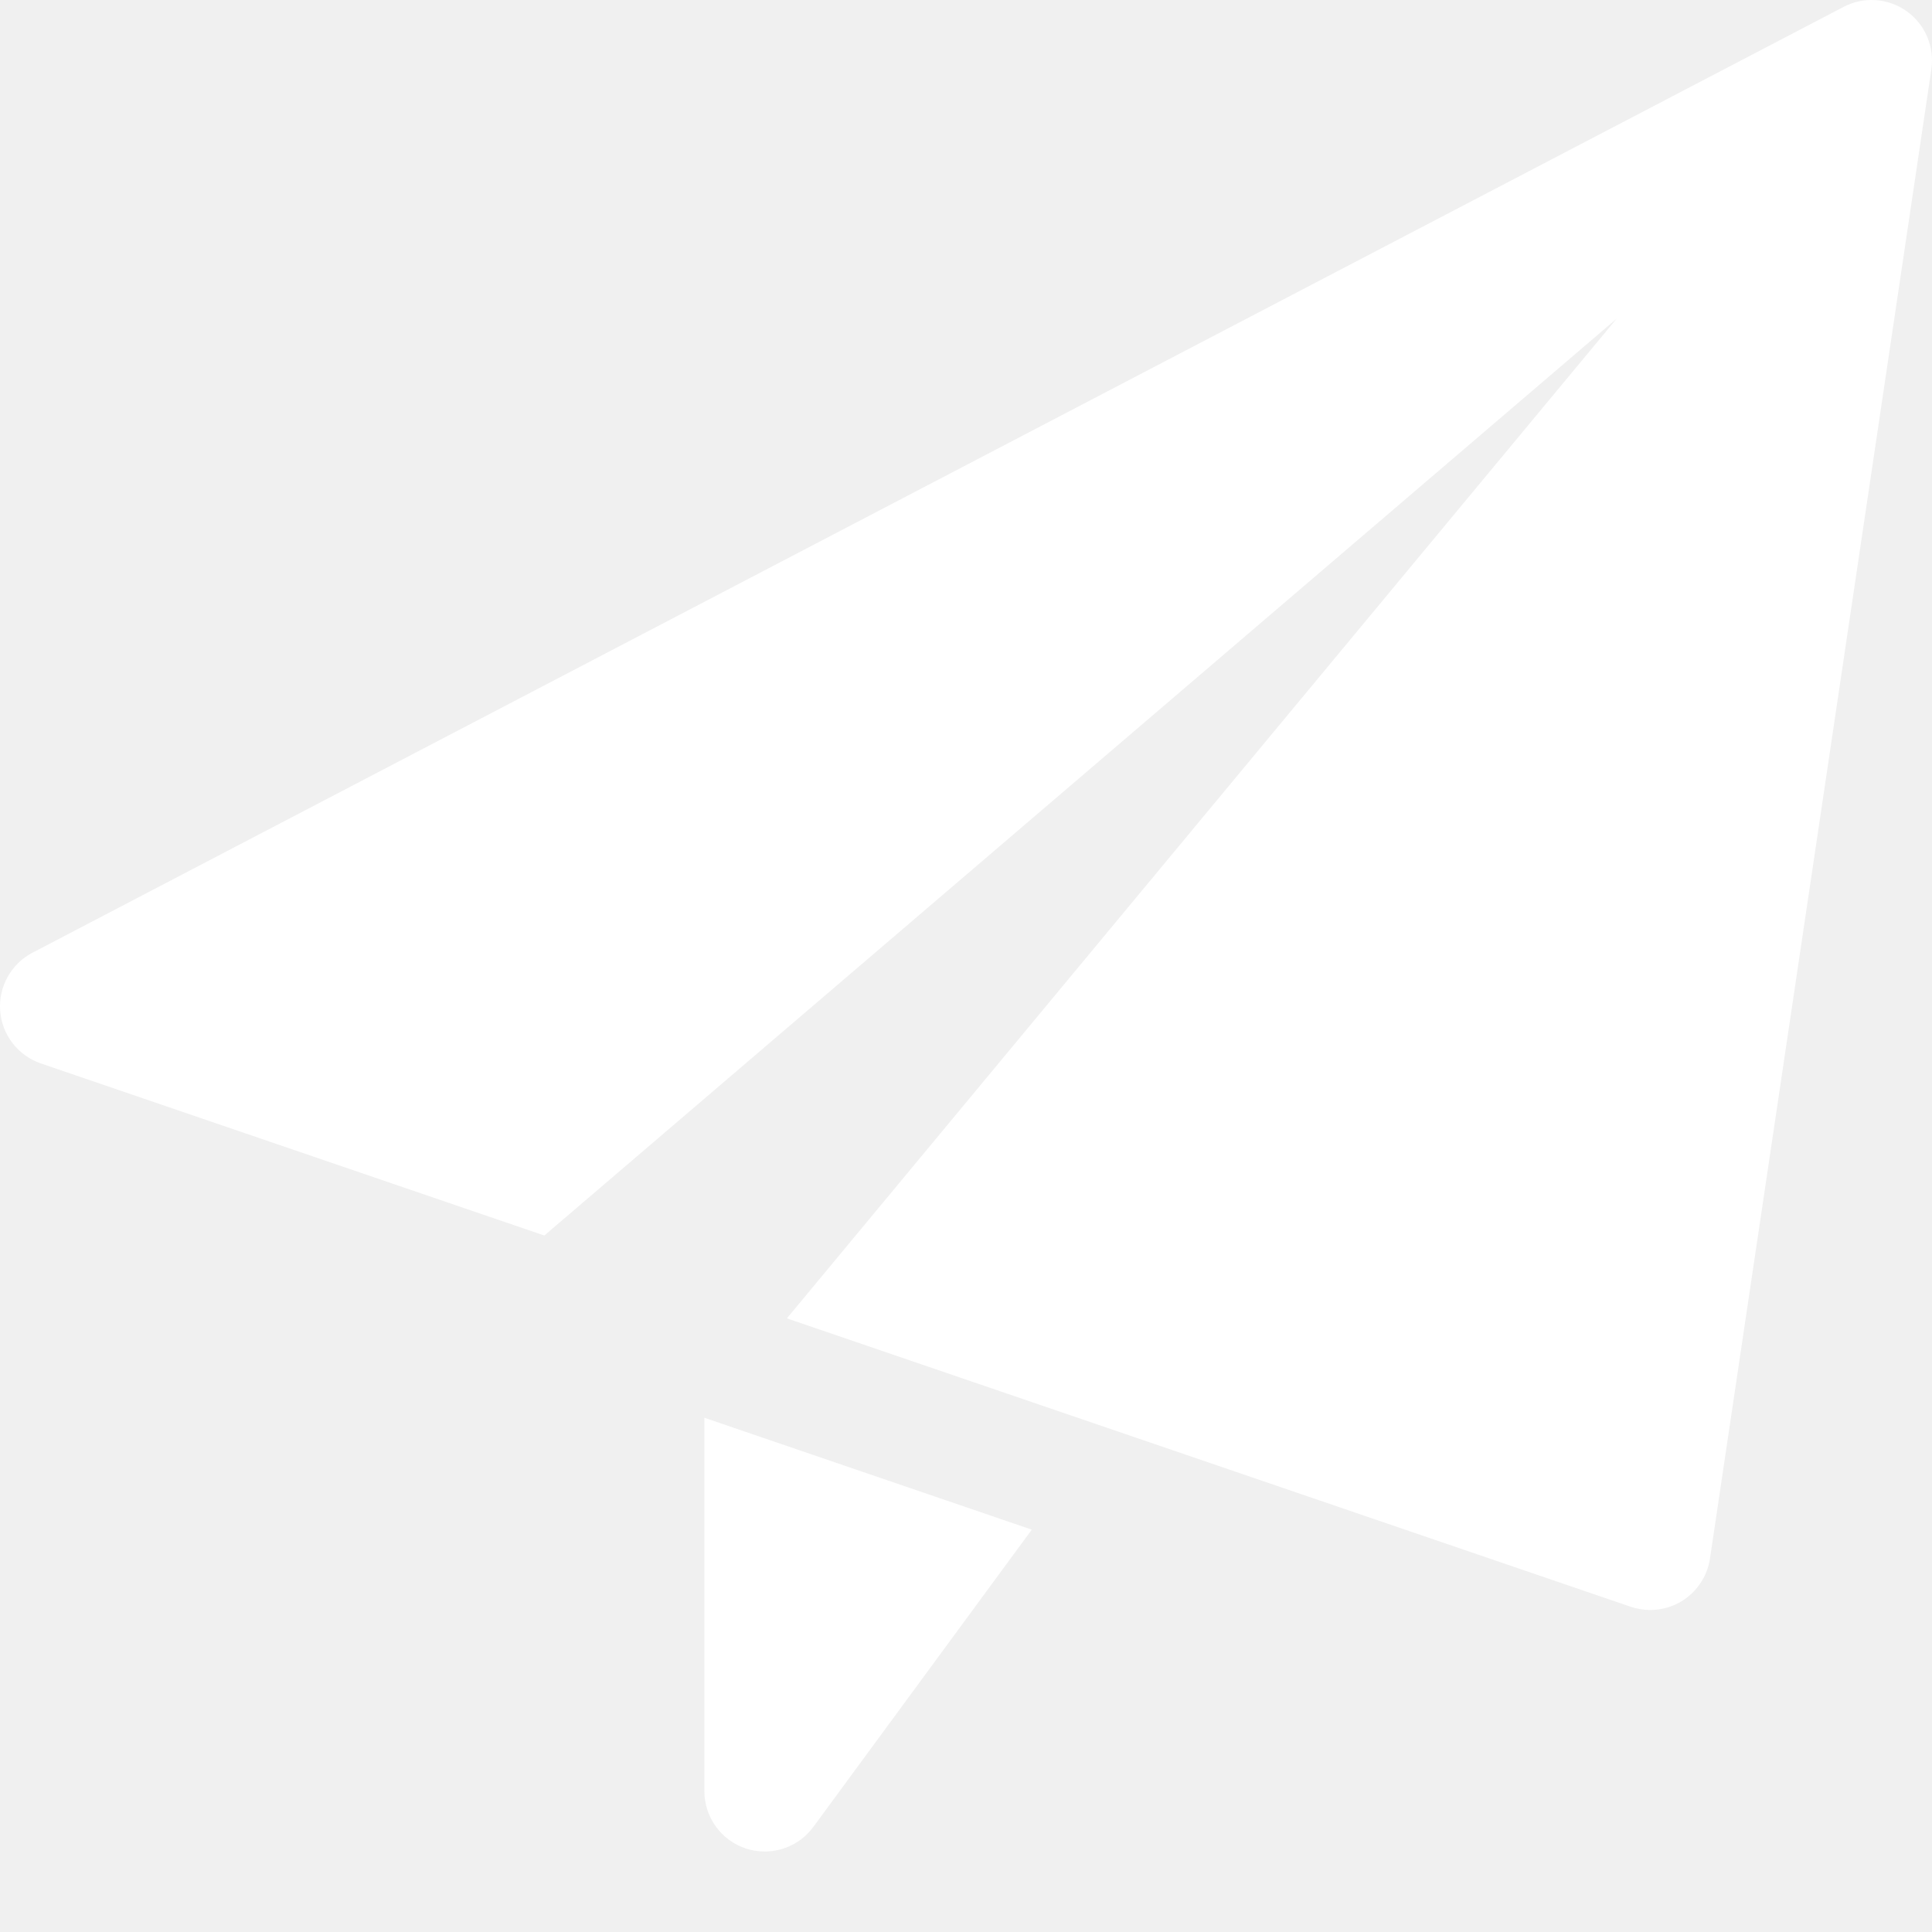
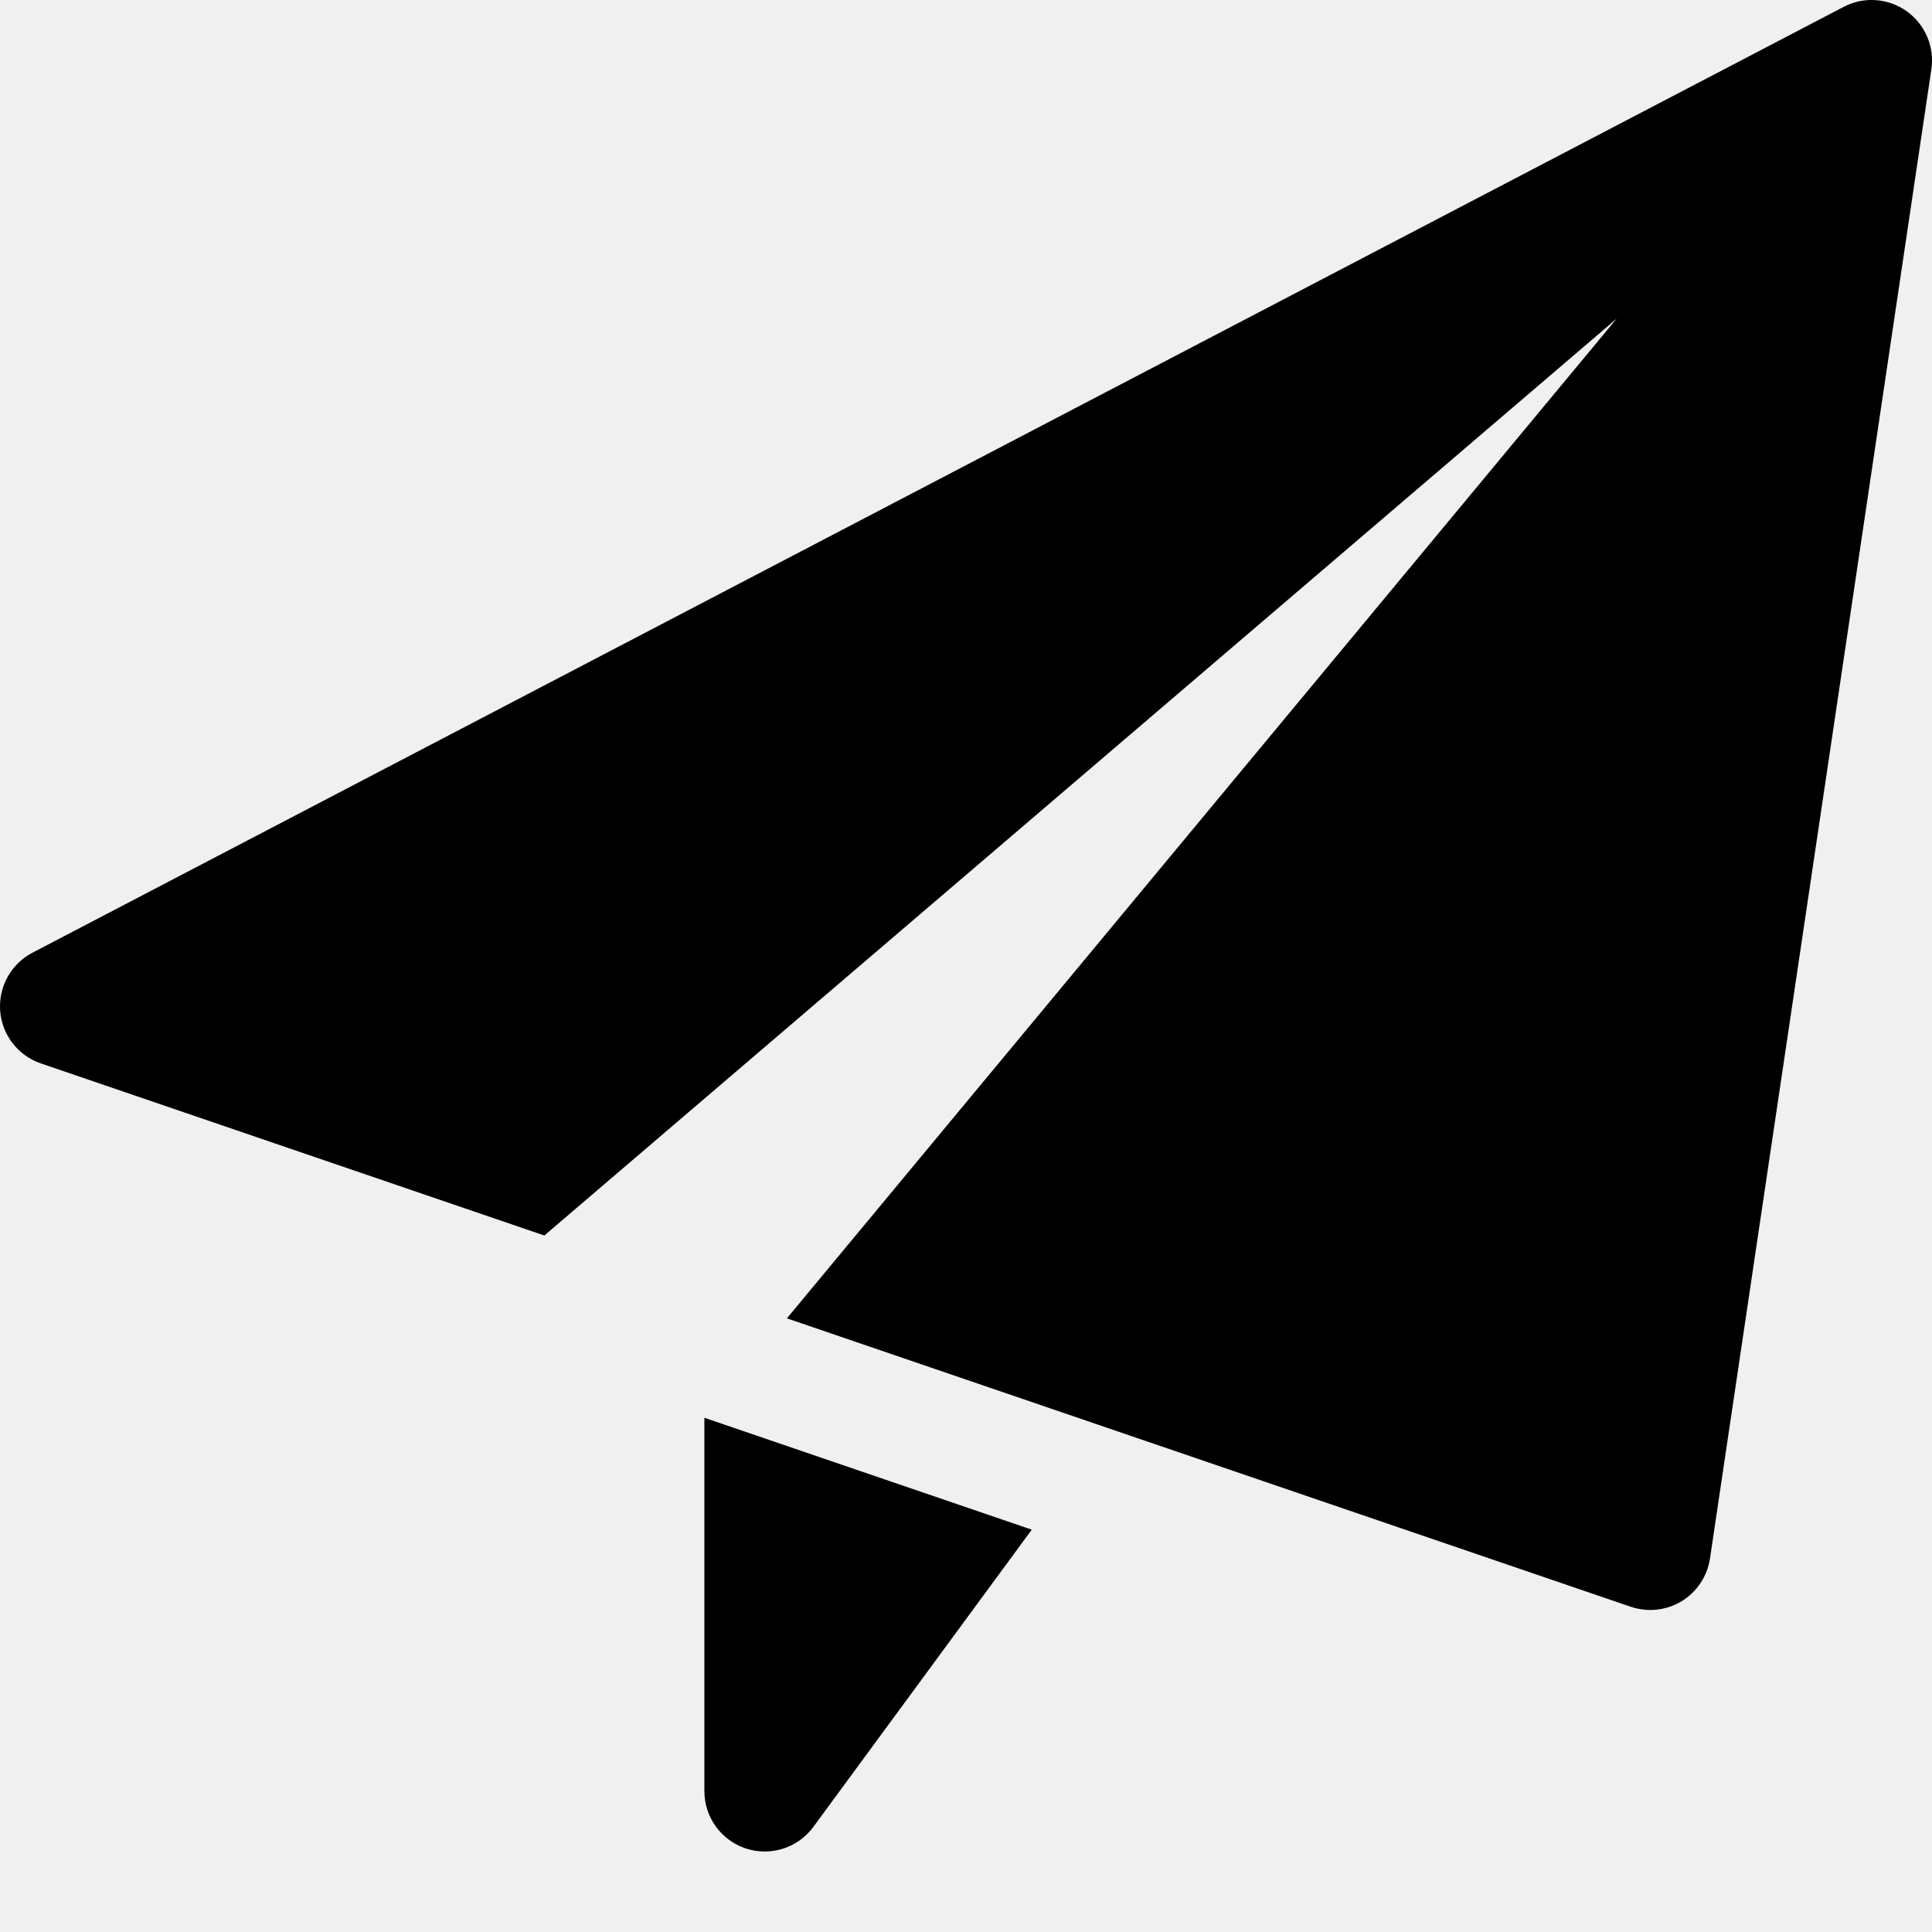
<svg xmlns="http://www.w3.org/2000/svg" enable-background="new 0 0 24 24" height="512" viewBox="0 0 24 24" width="512">
  <style>
        .color {
-             fill: white;
+             fill: black;
        }
    </style>&gt;
    <path class="color" d="m8.75 17.612v4.638c0 .324.208.611.516.713.077.025.156.037.234.037.234 0 .46-.11.604-.306l2.713-3.692z" />
  <path class="color" d="m23.685.139c-.23-.163-.532-.185-.782-.054l-22.5 11.75c-.266.139-.423.423-.401.722.023.3.222.556.505.653l6.255 2.138 13.321-11.39-10.308 12.419 10.483 3.583c.078.026.16.04.242.04.136 0 .271-.037.39-.109.19-.116.319-.311.352-.53l2.75-18.5c.041-.28-.077-.558-.307-.722z" />
</svg>
